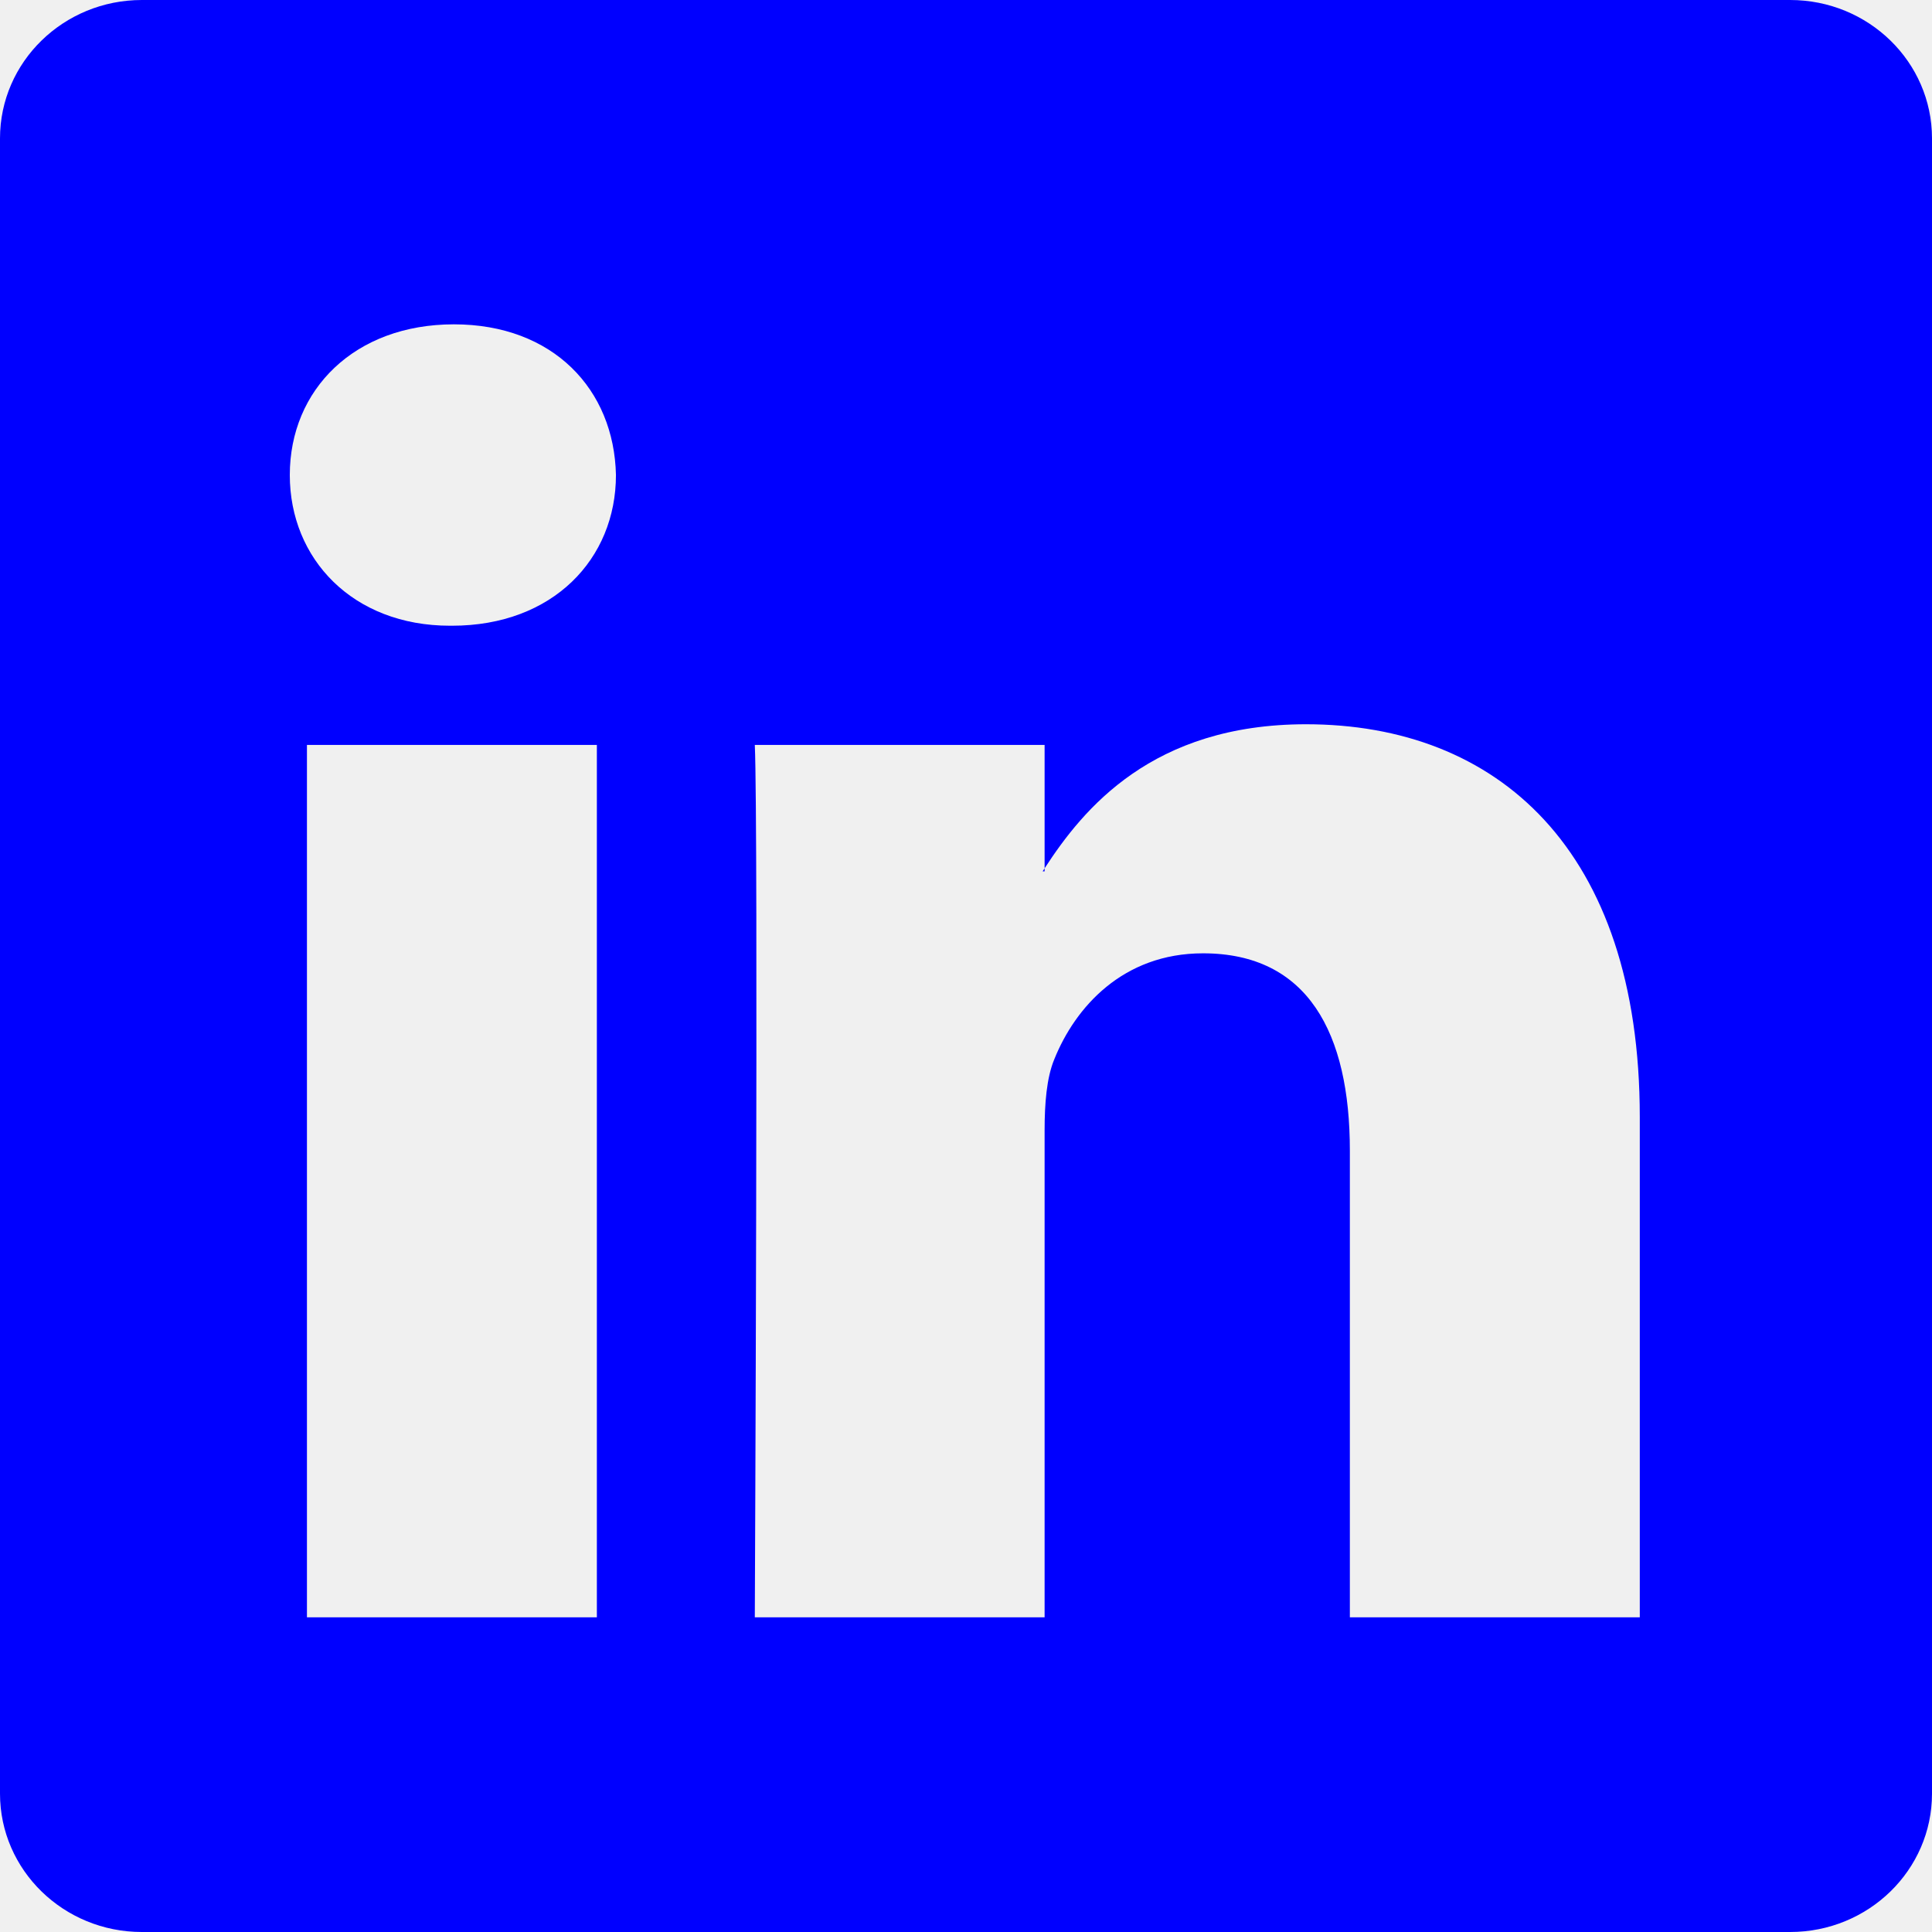
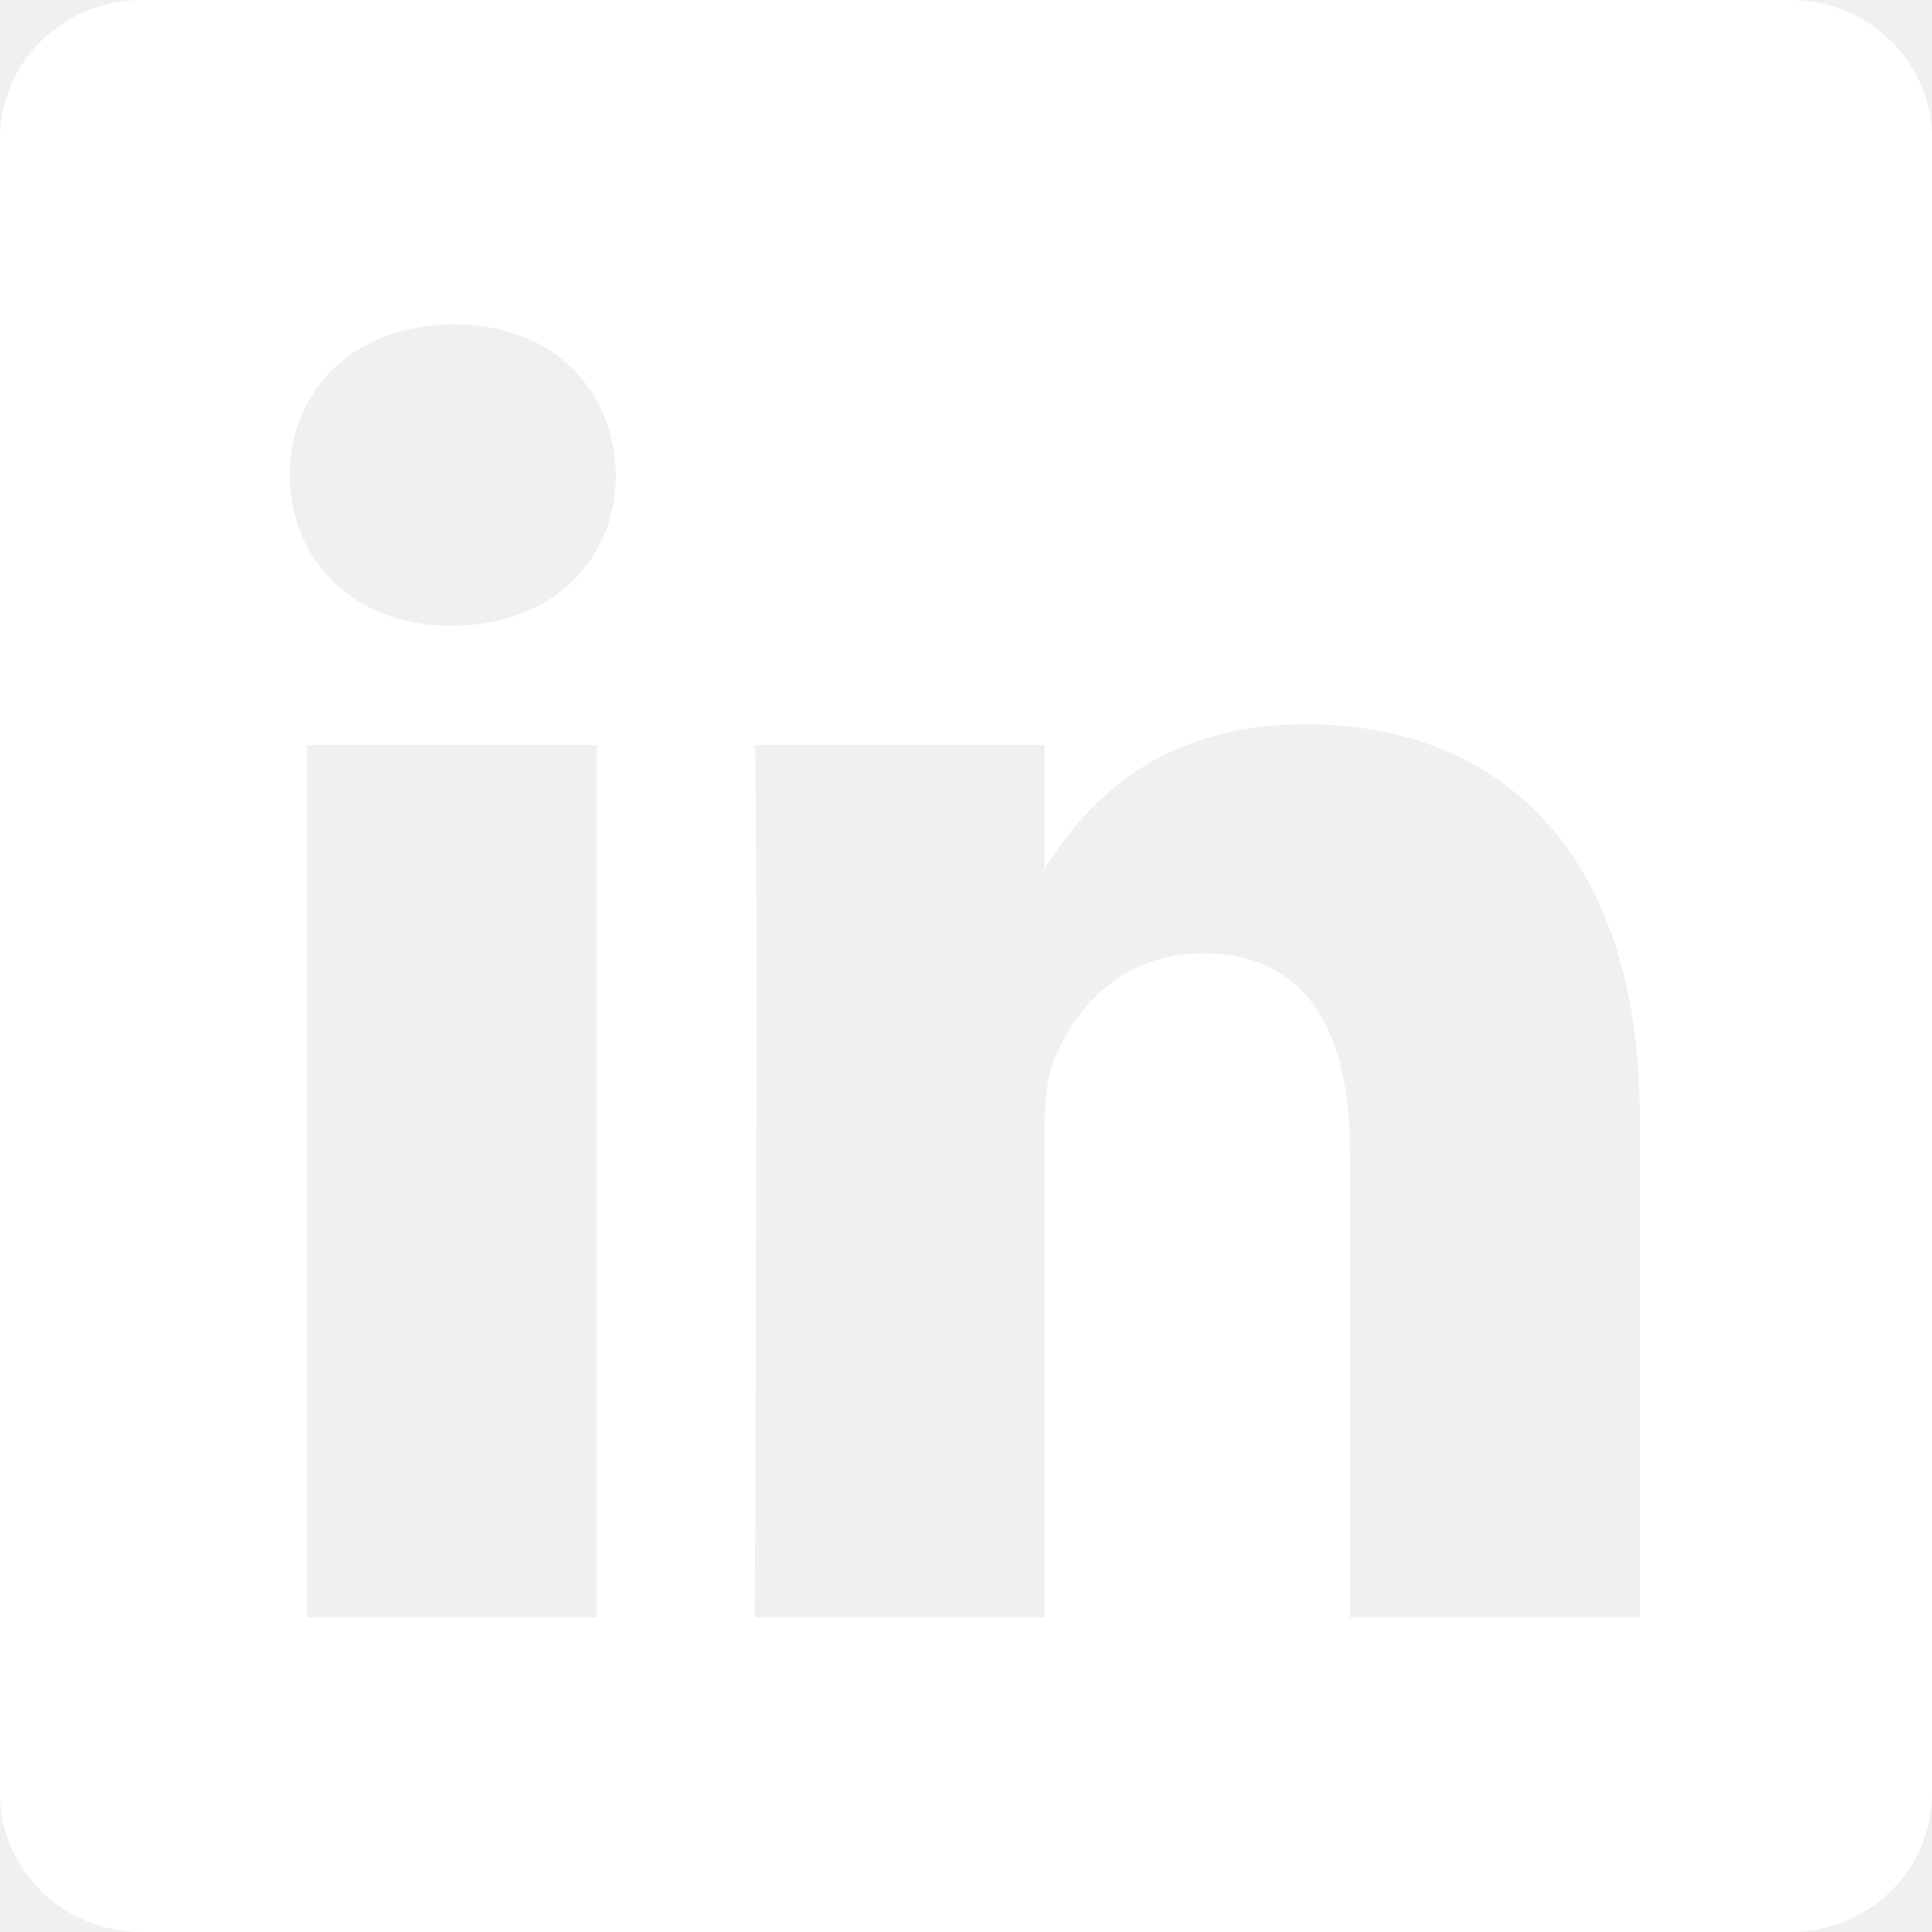
- <svg xmlns="http://www.w3.org/2000/svg" width="16" height="16" fill="blue" class="bi bi-linkedin" viewBox="0 0 16 16">
+ <svg xmlns="http://www.w3.org/2000/svg" width="16" height="16" fill="white" class="bi bi-linkedin" viewBox="0 0 16 16">
  <path d="M0 1.146C0 .513.526 0 1.175 0h13.65C15.474 0 16 .513 16 1.146v13.708c0 .633-.526 1.146-1.175 1.146H1.175C.526 16 0 15.487 0 14.854V1.146zm4.943 12.248V6.169H2.542v7.225h2.401zm-1.2-8.212c.837 0 1.358-.554 1.358-1.248-.015-.709-.52-1.248-1.342-1.248-.822 0-1.359.54-1.359 1.248 0 .694.521 1.248 1.327 1.248h.016zm4.908 8.212V9.359c0-.216.016-.432.08-.586.173-.431.568-.878 1.232-.878.869 0 1.216.662 1.216 1.634v3.865h2.401V9.25c0-2.22-1.184-3.252-2.764-3.252-1.274 0-1.845.7-2.165 1.193v.025h-.016a5.54 5.54 0 0 1 .016-.025V6.169h-2.4c.03.678 0 7.225 0 7.225h2.4z" />
</svg>
